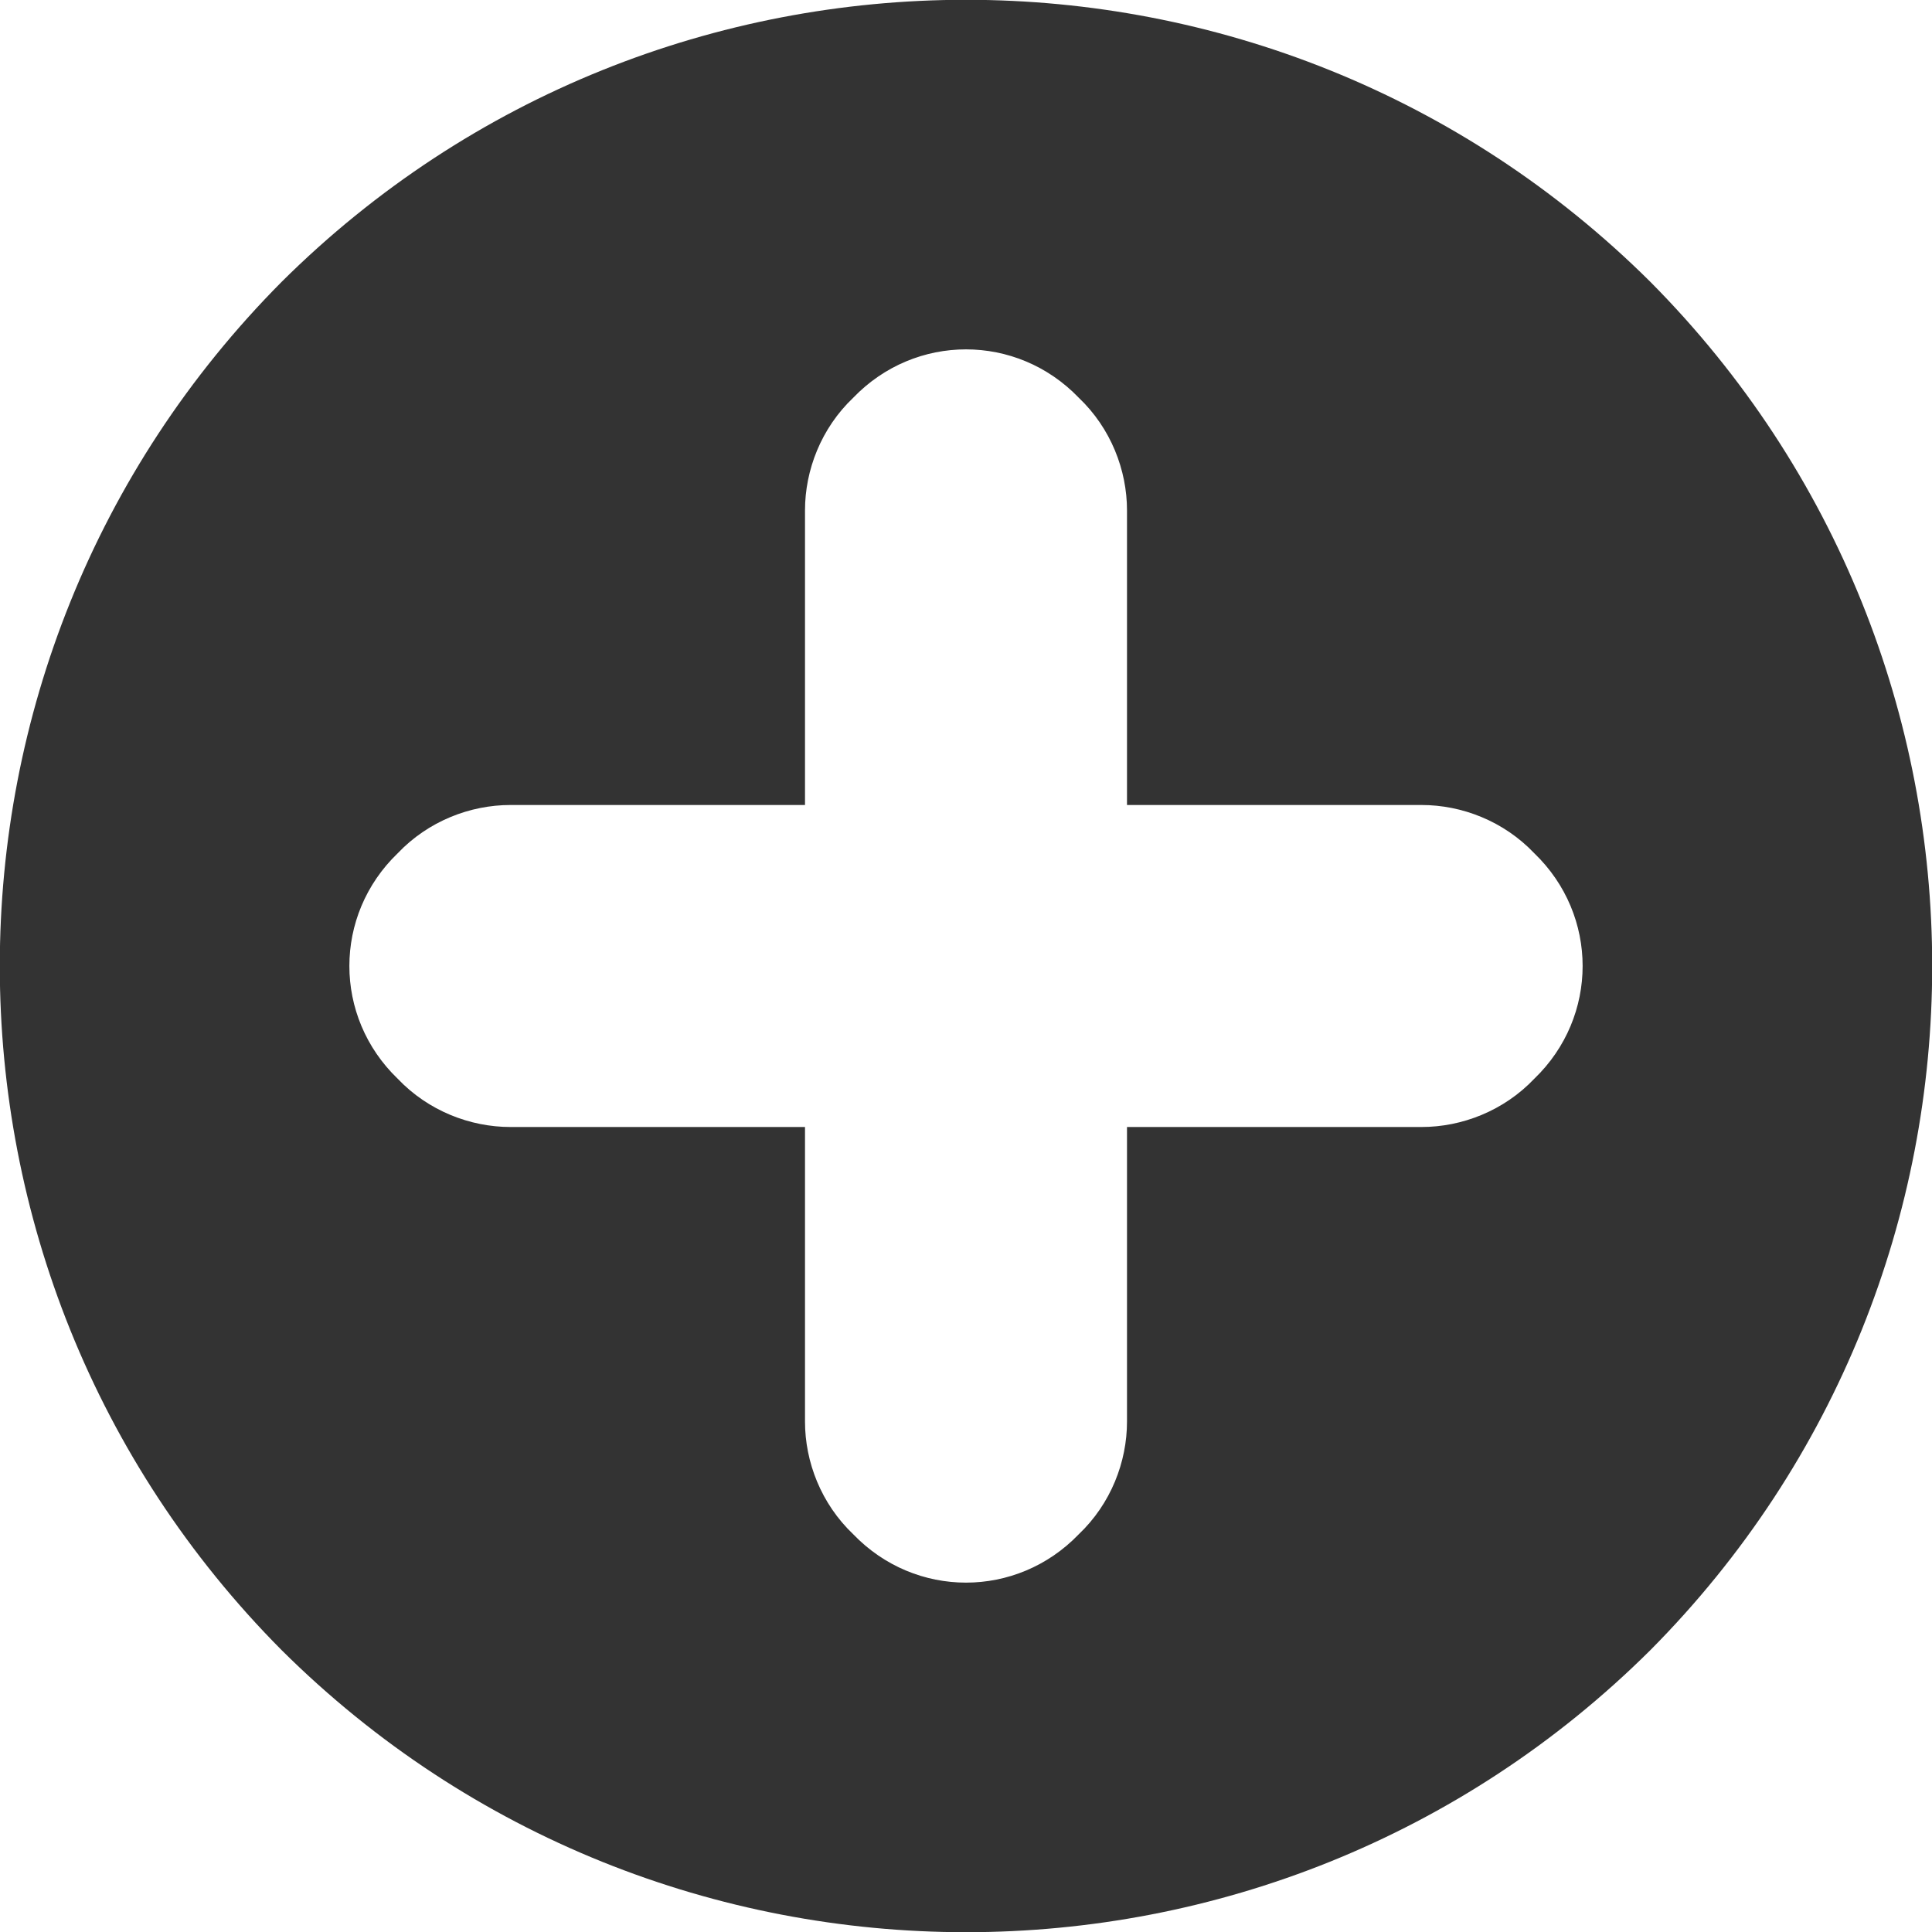
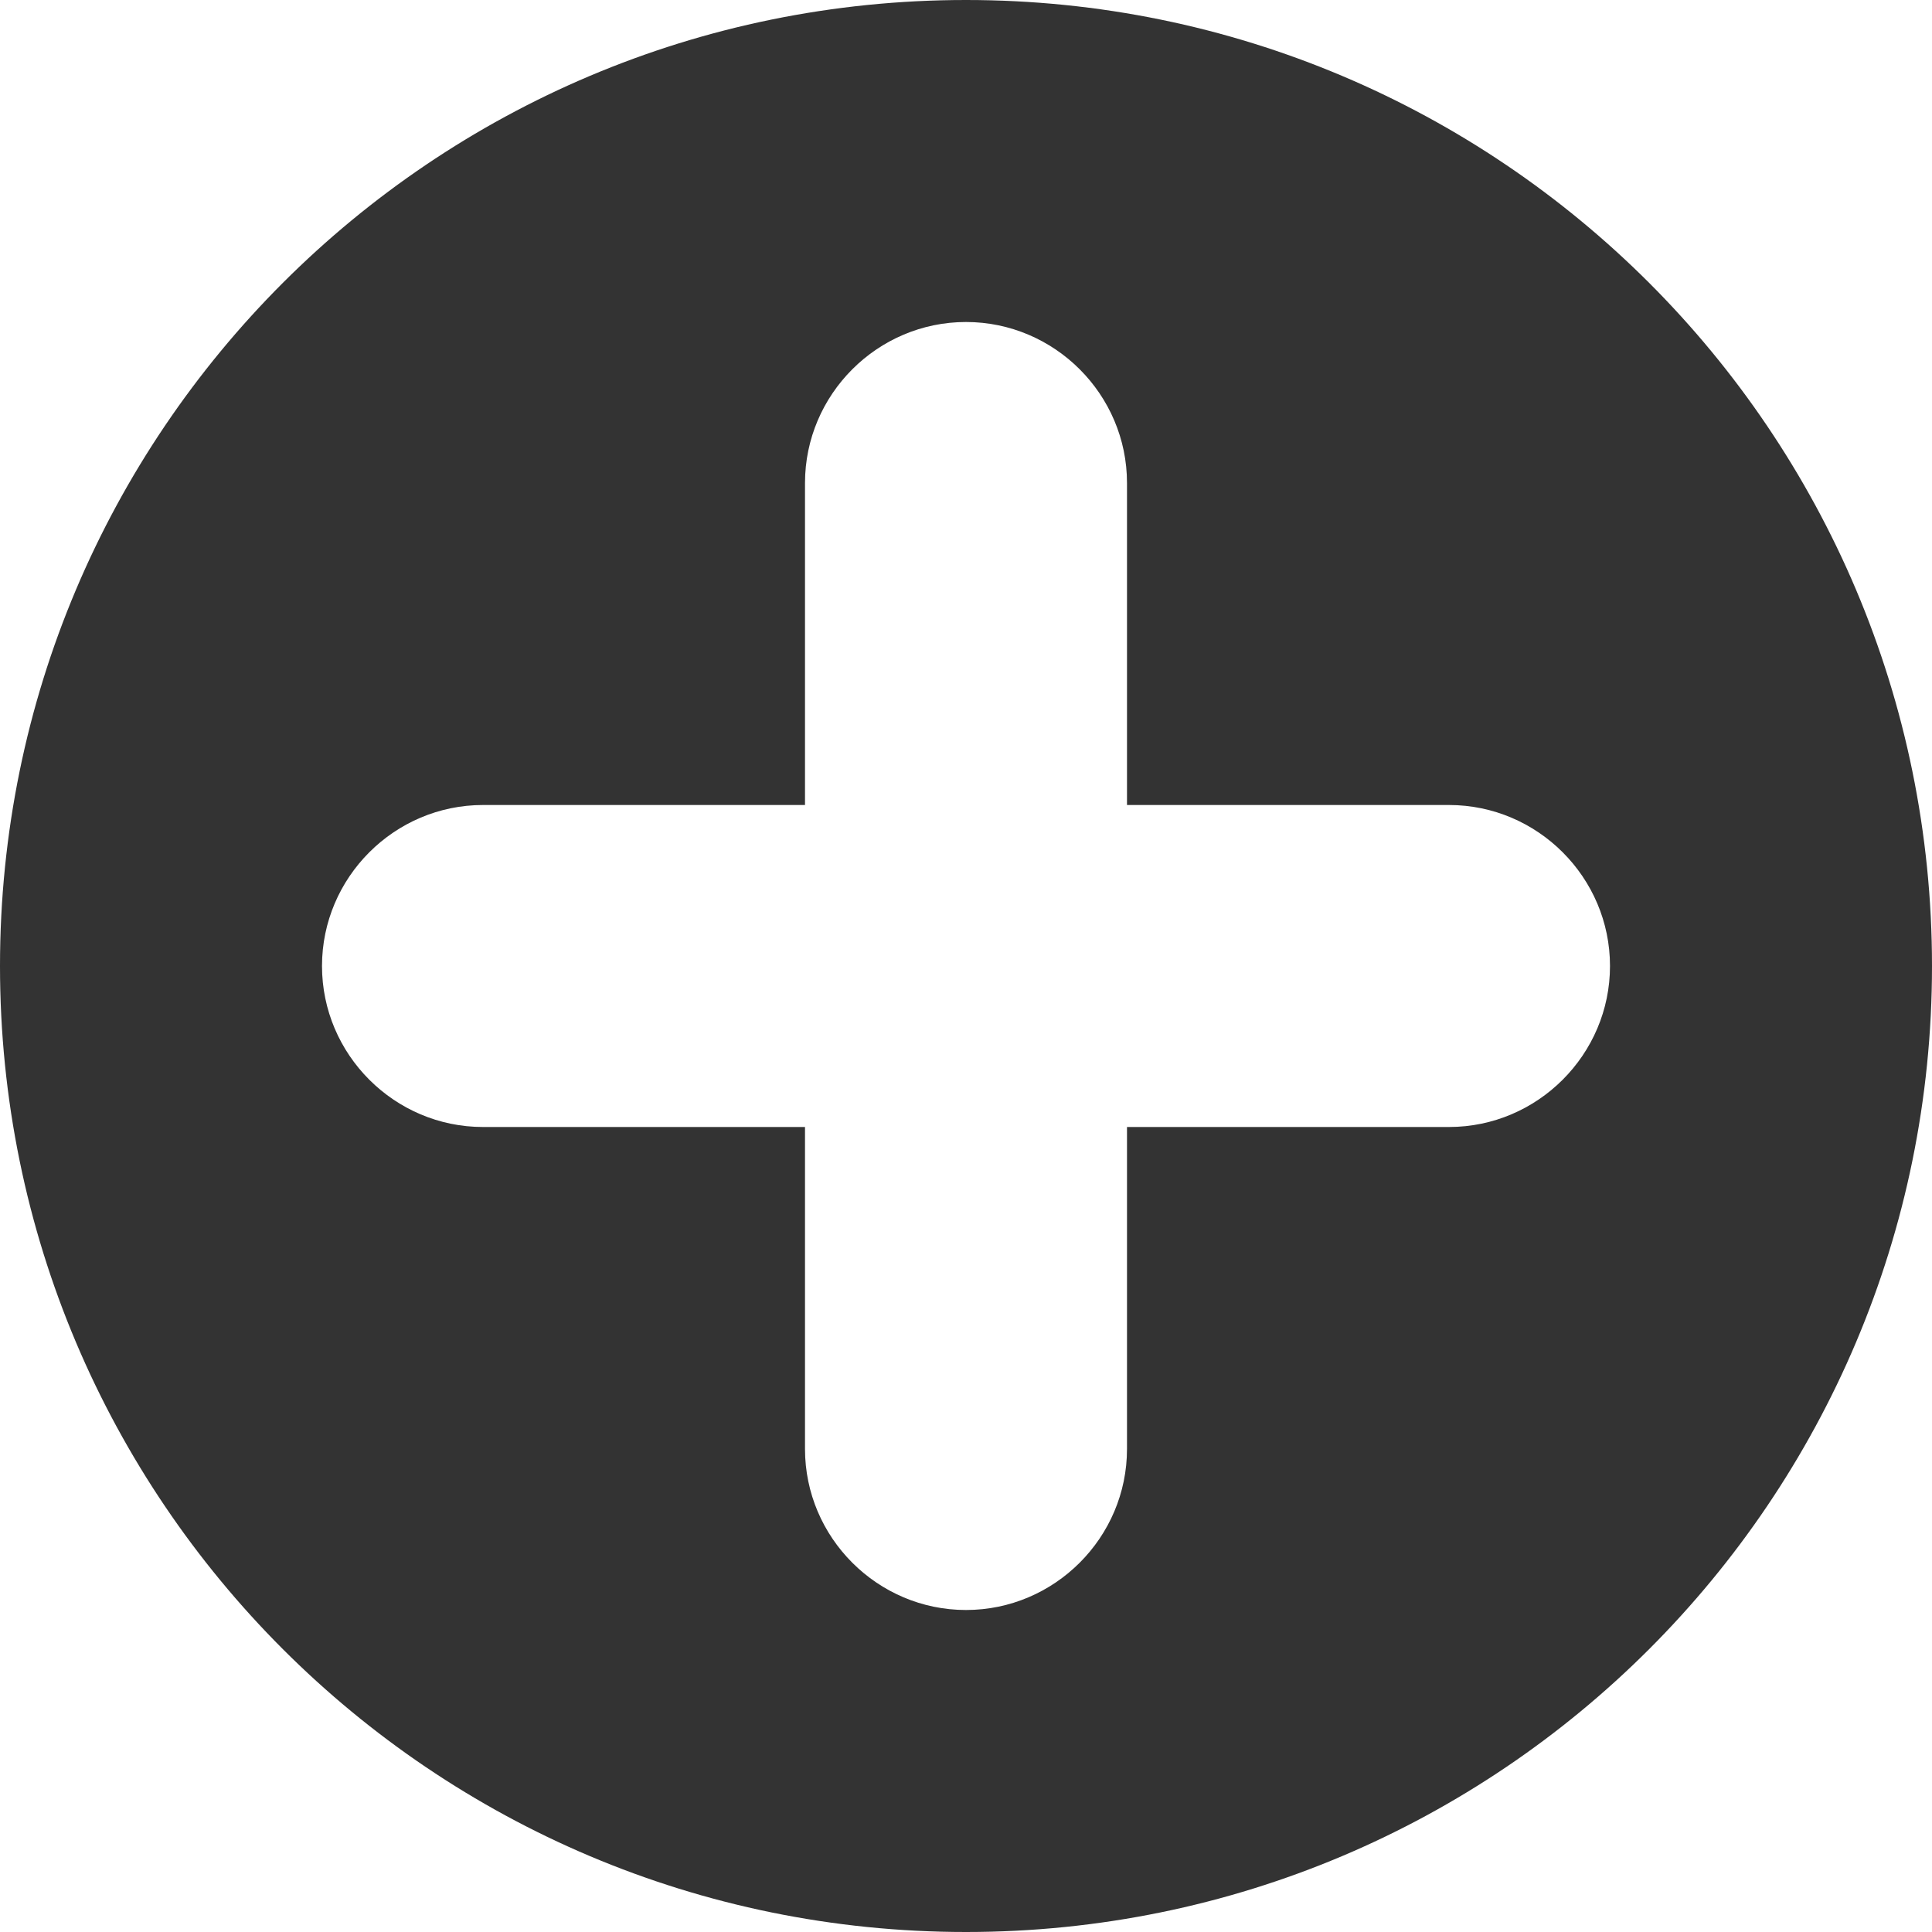
<svg xmlns="http://www.w3.org/2000/svg" viewBox="0 0 24 24">
-   <path fill="#333" fill-rule="evenodd" d="M3.5 20.5c4.7 4.67 12.3 4.67 17 0 4.67-4.7 4.67-12.3 0-17-4.7-4.67-12.3-4.67-17 0-4.67 4.7-4.67 12.3 0 17zM10 14v3.66c0 .5.2 1.02.6 1.4.77.8 2.03.8 2.8 0 .4-.38.6-.9.6-1.4V14h3.66c.5 0 1.02-.2 1.4-.6.8-.77.8-2.03 0-2.8-.38-.4-.9-.6-1.4-.6H14V6.34c0-.5-.2-1.02-.6-1.4-.77-.8-2.03-.8-2.8 0-.4.38-.6.9-.6 1.4V10H6.34c-.5 0-1.02.2-1.4.6-.8.77-.8 2.03 0 2.8.38.4.9.6 1.4.6H10z" />
+   <path fill="#333" fill-rule="evenodd" d="M14 10V6c0-1.1-.9-2-2-2s-2 .9-2 2v4H6c-1.1 0-2 .9-2 2s.9 2 2 2h4v4c0 1.1.9 2 2 2s2-.9 2-2v-4h4c1.1 0 2-.9 2-2s-.9-2-2-2h-4zm-2 14c6.63 0 12-5.37 12-12S18.63 0 12 0 0 5.37 0 12s5.37 12 12 12z" />
</svg>
